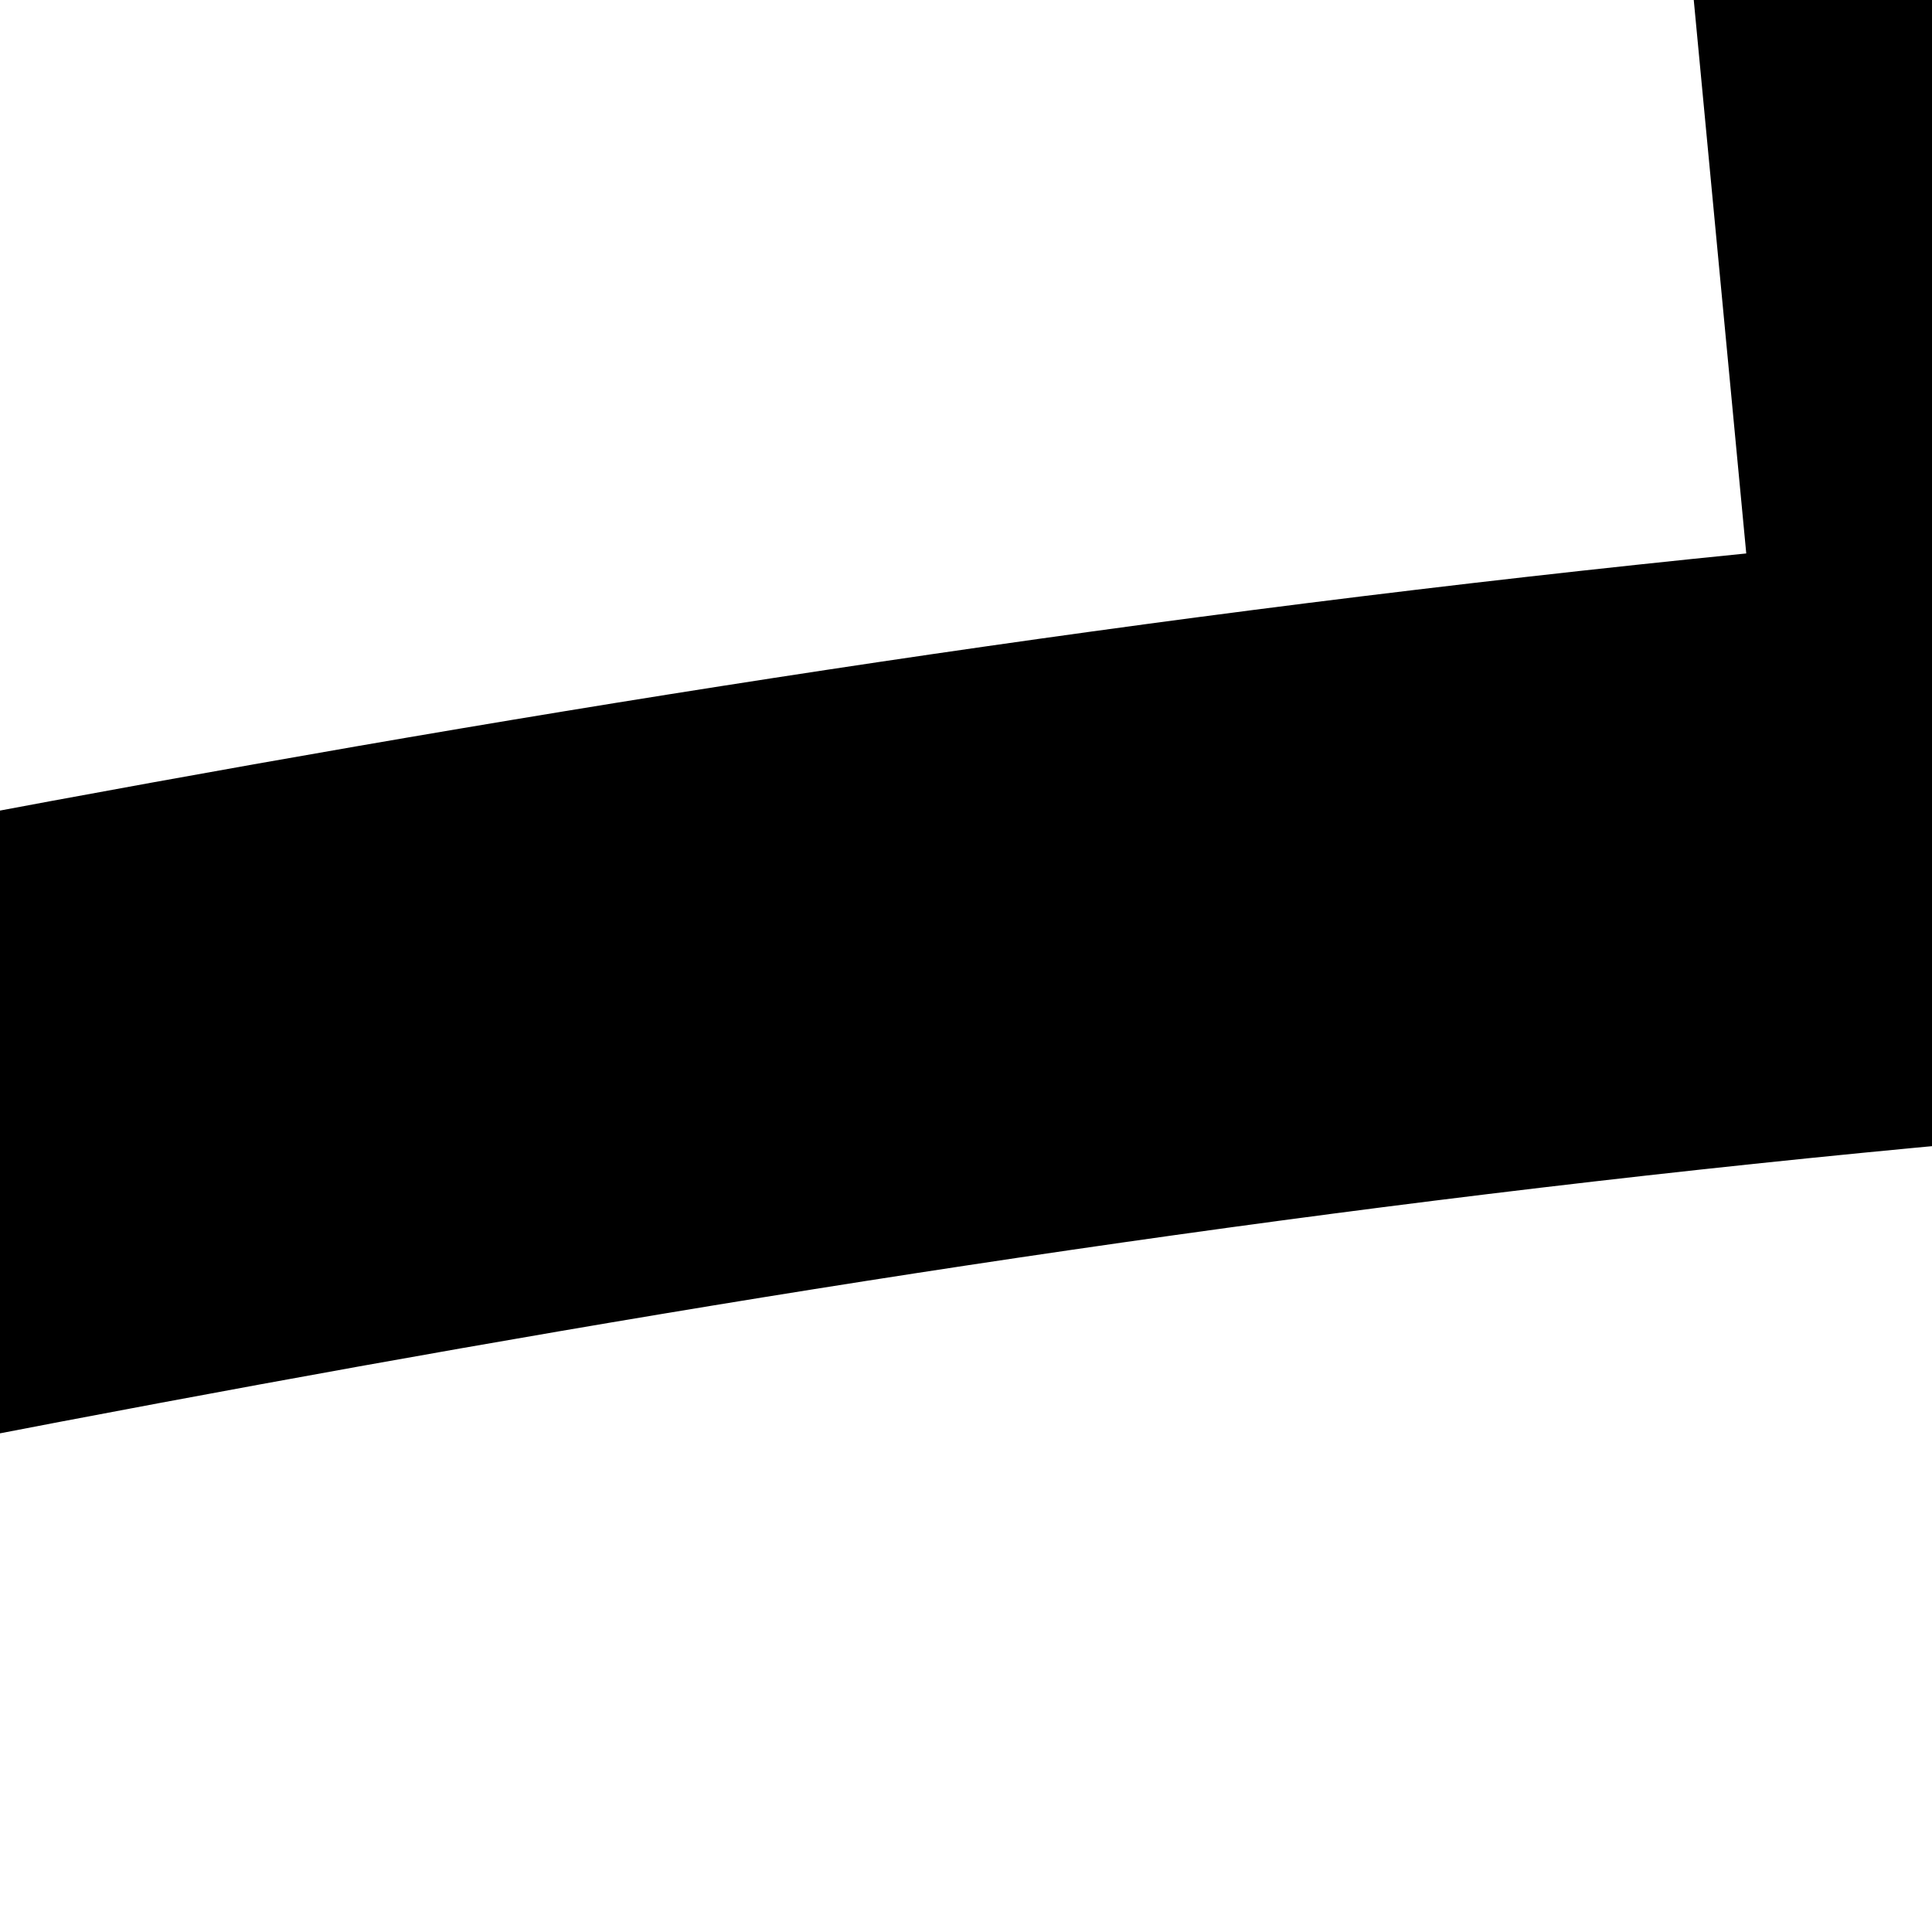
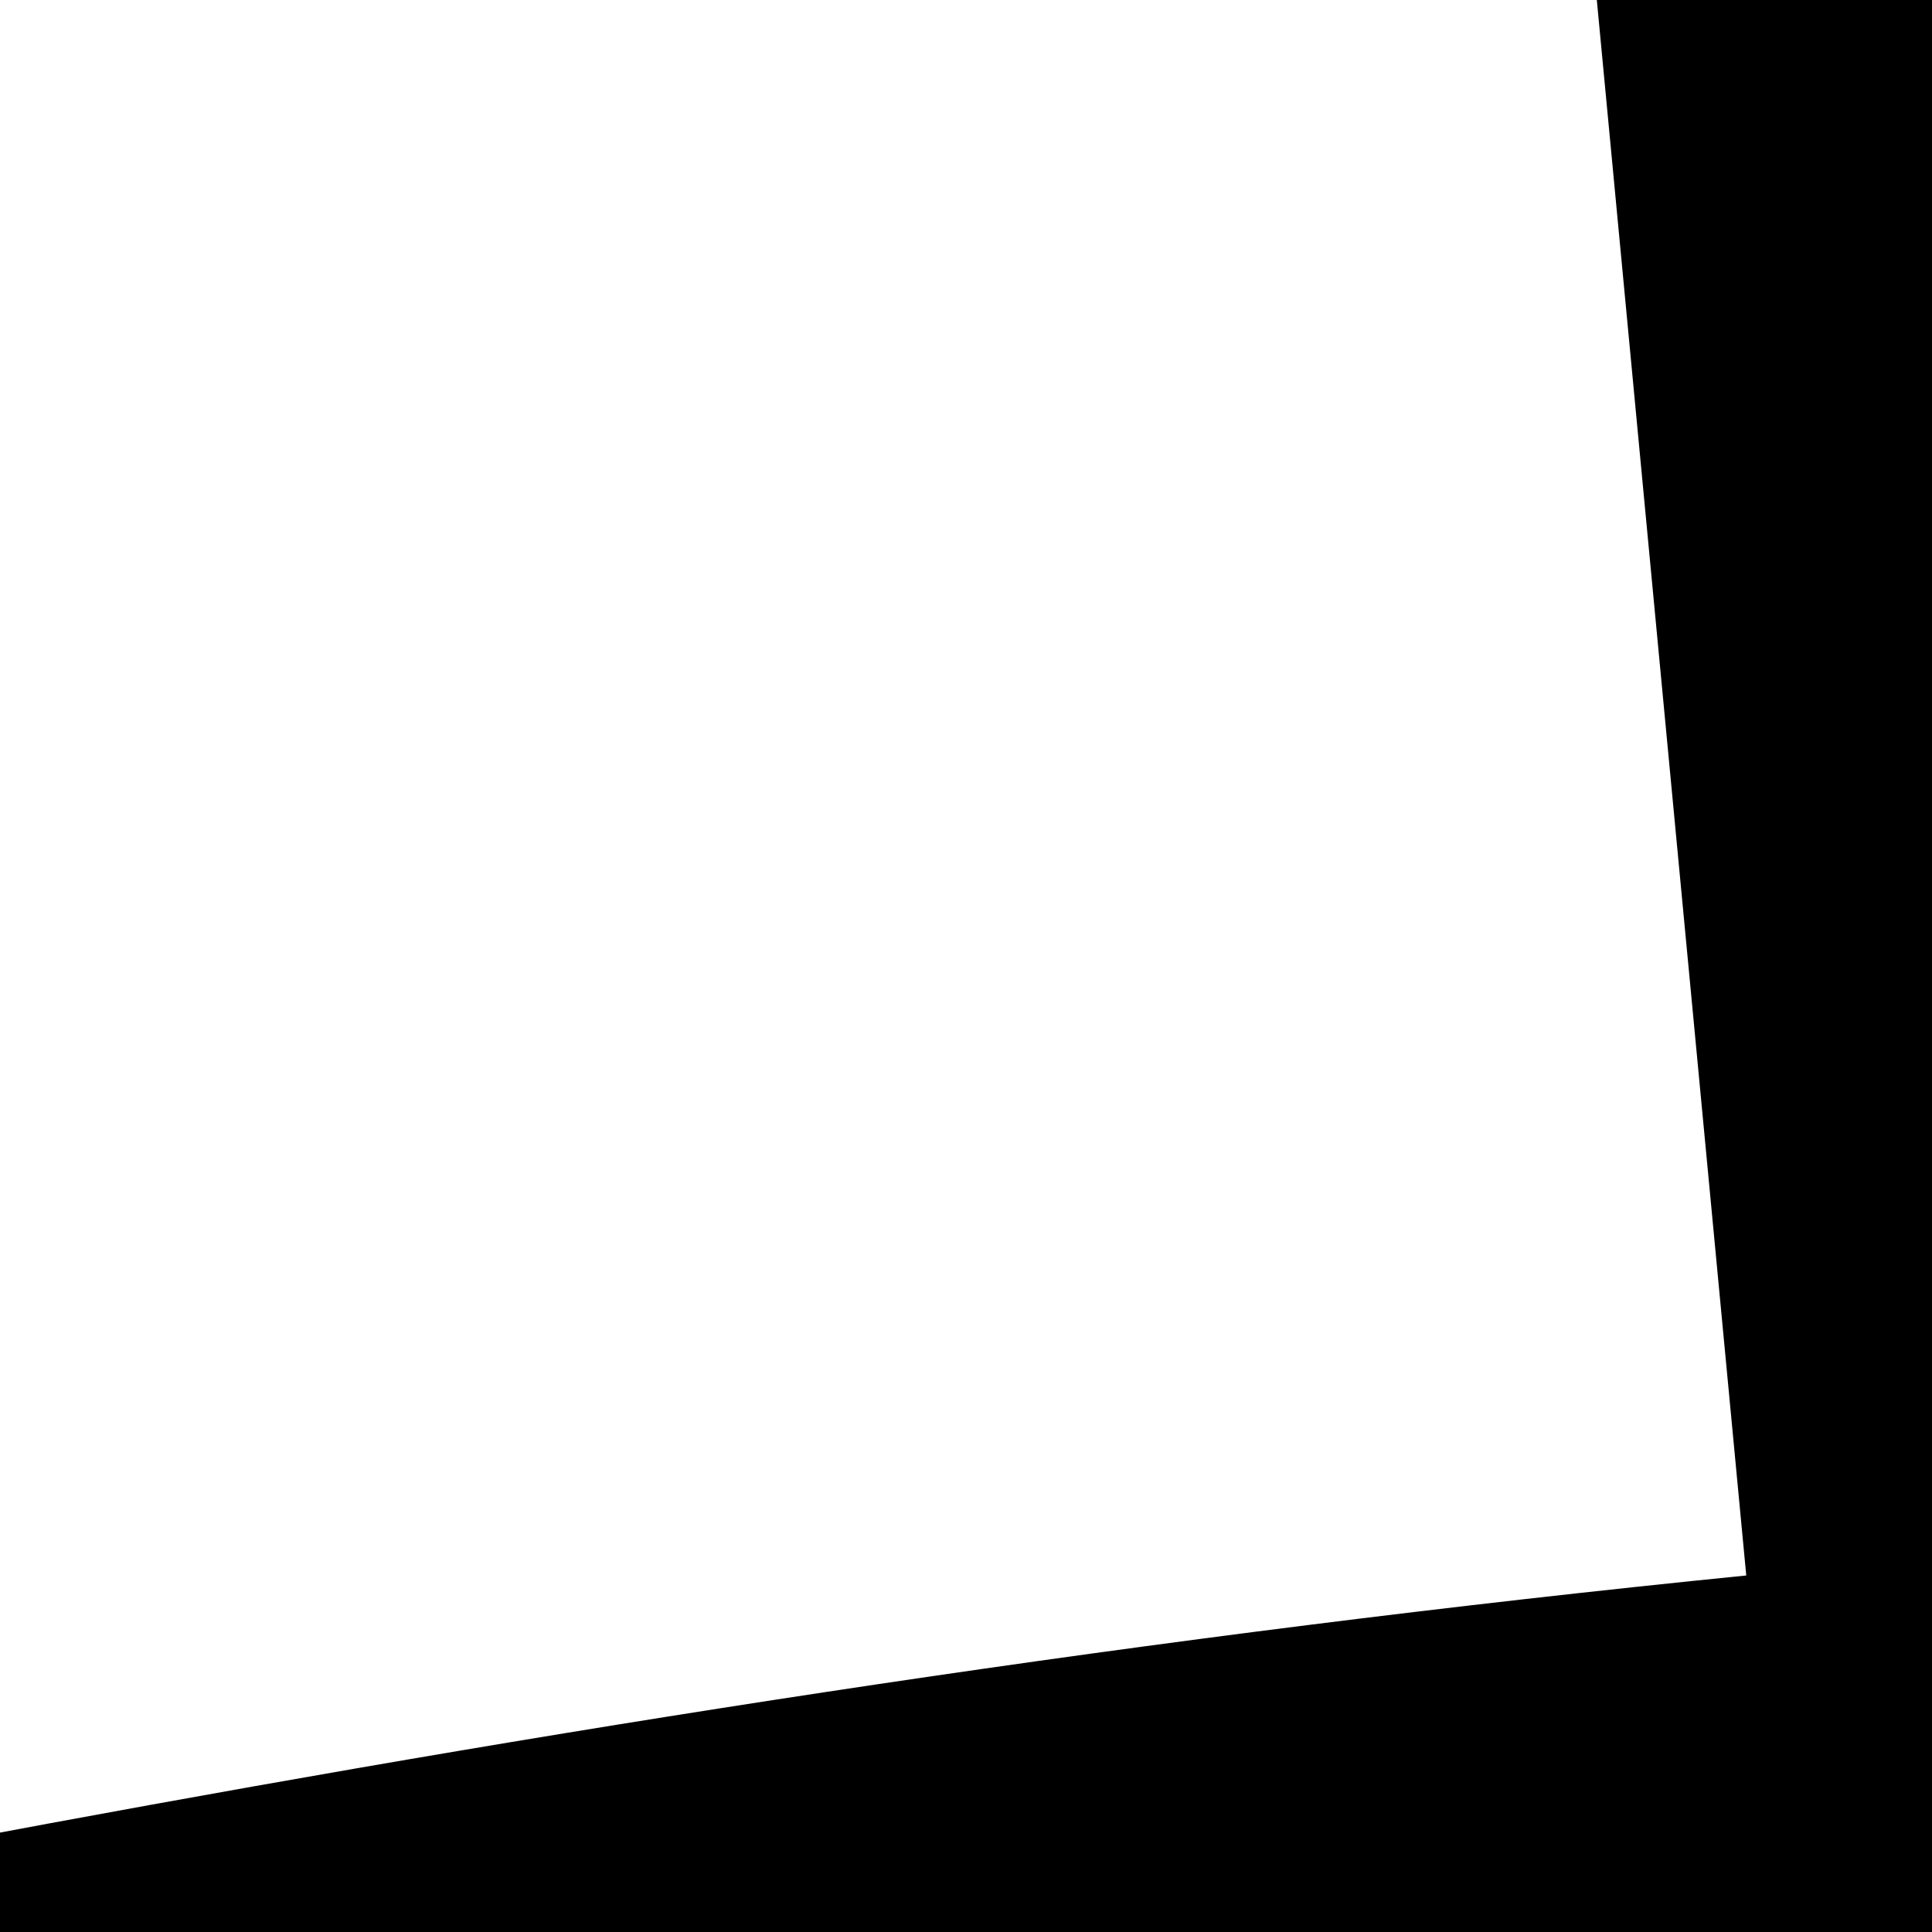
<svg xmlns="http://www.w3.org/2000/svg" height="1mm" version="1.1" viewBox="0 0 1 1" width="1mm" id="svg881">
  <defs id="defs885" />
-   <path style="color:#000000;font-style:normal;font-variant:normal;font-weight:normal;font-stretch:normal;font-size:medium;line-height:normal;font-family:sans-serif;font-variant-ligatures:normal;font-variant-position:normal;font-variant-caps:normal;font-variant-numeric:normal;font-variant-alternates:normal;font-feature-settings:normal;text-indent:0;text-align:start;text-decoration:none;text-decoration-line:none;text-decoration-style:solid;text-decoration-color:#000000;letter-spacing:normal;word-spacing:normal;text-transform:none;writing-mode:lr-tb;direction:ltr;text-orientation:mixed;dominant-baseline:auto;baseline-shift:baseline;text-anchor:start;white-space:normal;shape-padding:0;clip-rule:nonzero;display:inline;overflow:visible;visibility:visible;opacity:1;isolation:auto;mix-blend-mode:normal;color-interpolation:sRGB;color-interpolation-filters:linearRGB;solid-color:#000000;solid-opacity:1;vector-effect:none;fill:#000000;fill-opacity:1;fill-rule:nonzero;stroke:none;stroke-width:0.318;stroke-linecap:butt;stroke-linejoin:miter;stroke-miterlimit:4;stroke-dasharray:none;stroke-dashoffset:0;stroke-opacity:1;color-rendering:auto;image-rendering:auto;shape-rendering:auto;text-rendering:auto;enable-background:accumulate" d="m 1.682,-1.637 c -0.871,0 -1.431,0.205 -1.764,0.592 -0.332,0.387 -0.412,0.916 -0.412,1.512 0,0.595 0.079,1.482 0.387,2.242 0.154,0.38 0.365,0.729 0.662,0.988 0.297,0.259 0.682,0.422 1.146,0.422 0.465,0 0.849,-0.162 1.145,-0.42 C 3.142,3.441 3.35,3.092 3.501,2.711 3.802,1.949 3.871,1.054 3.86,0.428 3.849,-0.196 3.77,-0.717 3.438,-1.088 3.106,-1.459 2.55,-1.637 1.682,-1.637 Z m 0,0.318 c 0.825,0 1.271,0.164 1.52,0.441 0.249,0.278 0.332,0.712 0.342,1.311 C 3.554,1.03 3.481,1.898 3.206,2.595 3.068,2.944 2.881,3.248 2.637,3.461 2.394,3.674 2.095,3.801 1.702,3.801 1.309,3.801 1.01,3.673 0.764,3.459 0.518,3.244 0.327,2.938 0.186,2.59 -0.096,1.893 -0.177,1.032 -0.177,0.467 c 0,-0.566 0.082,-1.009 0.336,-1.305 C 0.413,-1.134 0.86,-1.319 1.682,-1.319 Z" id="path942" />
-   <path style="color:#000000;font-style:normal;font-variant:normal;font-weight:normal;font-stretch:normal;font-size:medium;line-height:normal;font-family:sans-serif;font-variant-ligatures:normal;font-variant-position:normal;font-variant-caps:normal;font-variant-numeric:normal;font-variant-alternates:normal;font-feature-settings:normal;text-indent:0;text-align:start;text-decoration:none;text-decoration-line:none;text-decoration-style:solid;text-decoration-color:#000000;letter-spacing:normal;word-spacing:normal;text-transform:none;writing-mode:lr-tb;direction:ltr;text-orientation:mixed;dominant-baseline:auto;baseline-shift:baseline;text-anchor:start;white-space:normal;shape-padding:0;clip-rule:nonzero;display:inline;overflow:visible;visibility:visible;opacity:1;isolation:auto;mix-blend-mode:normal;color-interpolation:sRGB;color-interpolation-filters:linearRGB;solid-color:#000000;solid-opacity:1;vector-effect:none;fill:#000000;fill-opacity:1;fill-rule:nonzero;stroke:none;stroke-width:0.318;stroke-linecap:butt;stroke-linejoin:miter;stroke-miterlimit:4;stroke-dasharray:none;stroke-dashoffset:0;stroke-opacity:1;color-rendering:auto;image-rendering:auto;shape-rendering:auto;text-rendering:auto;enable-background:accumulate" d="m 1.442,0.25 c -0.661,0.023 -1.231,0.124 -1.781,0.236 l 0.062,0.311 c 1.091,-0.223 2.198,-0.398 3.971,0 L 3.764,0.486 C 2.854,0.281 2.103,0.227 1.442,0.25 Z" id="path944" />
-   <path style="color:#000000;font-style:normal;font-variant:normal;font-weight:normal;font-stretch:normal;font-size:medium;line-height:normal;font-family:sans-serif;font-variant-ligatures:normal;font-variant-position:normal;font-variant-caps:normal;font-variant-numeric:normal;font-variant-alternates:normal;font-feature-settings:normal;text-indent:0;text-align:start;text-decoration:none;text-decoration-line:none;text-decoration-style:solid;text-decoration-color:#000000;letter-spacing:normal;word-spacing:normal;text-transform:none;writing-mode:lr-tb;direction:ltr;text-orientation:mixed;dominant-baseline:auto;baseline-shift:baseline;text-anchor:start;white-space:normal;shape-padding:0;clip-rule:nonzero;display:inline;overflow:visible;visibility:visible;opacity:1;isolation:auto;mix-blend-mode:normal;color-interpolation:sRGB;color-interpolation-filters:linearRGB;solid-color:#000000;solid-opacity:1;vector-effect:none;fill:#000000;fill-opacity:1;fill-rule:nonzero;stroke:none;stroke-width:0.318;stroke-linecap:butt;stroke-linejoin:miter;stroke-miterlimit:4;stroke-dasharray:none;stroke-dashoffset:0;stroke-opacity:1;color-rendering:auto;image-rendering:auto;shape-rendering:auto;text-rendering:auto;enable-background:accumulate" d="m 1.067,-1.356 -0.316,0.031 0.166,1.75 0.316,-0.029 z" id="path946" />
-   <path style="color:#000000;font-style:normal;font-variant:normal;font-weight:normal;font-stretch:normal;font-size:medium;line-height:normal;font-family:sans-serif;font-variant-ligatures:normal;font-variant-position:normal;font-variant-caps:normal;font-variant-numeric:normal;font-variant-alternates:normal;font-feature-settings:normal;text-indent:0;text-align:start;text-decoration:none;text-decoration-line:none;text-decoration-style:solid;text-decoration-color:#000000;letter-spacing:normal;word-spacing:normal;text-transform:none;writing-mode:lr-tb;direction:ltr;text-orientation:mixed;dominant-baseline:auto;baseline-shift:baseline;text-anchor:start;white-space:normal;shape-padding:0;clip-rule:nonzero;display:inline;overflow:visible;visibility:visible;opacity:1;isolation:auto;mix-blend-mode:normal;color-interpolation:sRGB;color-interpolation-filters:linearRGB;solid-color:#000000;solid-opacity:1;vector-effect:none;fill:#000000;fill-opacity:1;fill-rule:nonzero;stroke:none;stroke-width:0.318;stroke-linecap:butt;stroke-linejoin:miter;stroke-miterlimit:4;stroke-dasharray:none;stroke-dashoffset:0;stroke-opacity:1;color-rendering:auto;image-rendering:auto;shape-rendering:auto;text-rendering:auto;enable-background:accumulate" d="M 2.272,-1.383 2.106,0.369 2.423,0.398 2.589,-1.352 Z" id="path946-3" />
-   <path style="color:#000000;font-style:normal;font-variant:normal;font-weight:normal;font-stretch:normal;font-size:medium;line-height:normal;font-family:sans-serif;font-variant-ligatures:normal;font-variant-position:normal;font-variant-caps:normal;font-variant-numeric:normal;font-variant-alternates:normal;font-feature-settings:normal;text-indent:0;text-align:start;text-decoration:none;text-decoration-line:none;text-decoration-style:solid;text-decoration-color:#000000;letter-spacing:normal;word-spacing:normal;text-transform:none;writing-mode:lr-tb;direction:ltr;text-orientation:mixed;dominant-baseline:auto;baseline-shift:baseline;text-anchor:start;white-space:normal;shape-padding:0;clip-rule:nonzero;display:inline;overflow:visible;visibility:visible;opacity:1;isolation:auto;mix-blend-mode:normal;color-interpolation:sRGB;color-interpolation-filters:linearRGB;solid-color:#000000;solid-opacity:1;vector-effect:none;fill:#000000;fill-opacity:1;fill-rule:nonzero;stroke:none;stroke-width:0.318;stroke-linecap:butt;stroke-linejoin:miter;stroke-miterlimit:4;stroke-dasharray:none;stroke-dashoffset:0;stroke-opacity:1;color-rendering:auto;image-rendering:auto;shape-rendering:auto;text-rendering:auto;enable-background:accumulate" d="M -1.972,-0.364 C -2.175,0.997 -1.843,2.871 -1.199,3.957 L -0.925,3.795 C -1.51,2.81 -1.846,0.948 -1.658,-0.317 Z" id="path963" />
-   <path style="color:#000000;font-style:normal;font-variant:normal;font-weight:normal;font-stretch:normal;font-size:medium;line-height:normal;font-family:sans-serif;font-variant-ligatures:normal;font-variant-position:normal;font-variant-caps:normal;font-variant-numeric:normal;font-variant-alternates:normal;font-feature-settings:normal;text-indent:0;text-align:start;text-decoration:none;text-decoration-line:none;text-decoration-style:solid;text-decoration-color:#000000;letter-spacing:normal;word-spacing:normal;text-transform:none;writing-mode:lr-tb;direction:ltr;text-orientation:mixed;dominant-baseline:auto;baseline-shift:baseline;text-anchor:start;white-space:normal;shape-padding:0;clip-rule:nonzero;display:inline;overflow:visible;visibility:visible;opacity:1;isolation:auto;mix-blend-mode:normal;color-interpolation:sRGB;color-interpolation-filters:linearRGB;solid-color:#000000;solid-opacity:1;vector-effect:none;fill:#000000;fill-opacity:1;fill-rule:nonzero;stroke:none;stroke-width:0.318;stroke-linecap:butt;stroke-linejoin:miter;stroke-miterlimit:4;stroke-dasharray:none;stroke-dashoffset:0;stroke-opacity:1;color-rendering:auto;image-rendering:auto;shape-rendering:auto;text-rendering:auto;enable-background:accumulate" d="M -4.988,0.918 C -5.043,1.657 -4.987,2.517 -4.511,3.711 L -4.216,3.594 C -4.676,2.44 -4.724,1.649 -4.671,0.943 Z" id="path963-6" />
-   <path style="color:#000000;font-style:normal;font-variant:normal;font-weight:normal;font-stretch:normal;font-size:medium;line-height:normal;font-family:sans-serif;font-variant-ligatures:normal;font-variant-position:normal;font-variant-caps:normal;font-variant-numeric:normal;font-variant-alternates:normal;font-feature-settings:normal;text-indent:0;text-align:start;text-decoration:none;text-decoration-line:none;text-decoration-style:solid;text-decoration-color:#000000;letter-spacing:normal;word-spacing:normal;text-transform:none;writing-mode:lr-tb;direction:ltr;text-orientation:mixed;dominant-baseline:auto;baseline-shift:baseline;text-anchor:start;white-space:normal;shape-padding:0;clip-rule:nonzero;display:inline;overflow:visible;visibility:visible;opacity:1;isolation:auto;mix-blend-mode:normal;color-interpolation:sRGB;color-interpolation-filters:linearRGB;solid-color:#000000;solid-opacity:1;vector-effect:none;fill:#000000;fill-opacity:1;fill-rule:nonzero;stroke:none;stroke-width:0.318;stroke-linecap:butt;stroke-linejoin:miter;stroke-miterlimit:4;stroke-dasharray:none;stroke-dashoffset:0;stroke-opacity:1;color-rendering:auto;image-rendering:auto;shape-rendering:auto;text-rendering:auto;enable-background:accumulate" d="M -3.445,0.287 C -3.569,1.569 -3.348,2.764 -2.839,3.818 L -2.554,3.681 C -3.037,2.68 -3.247,1.544 -3.128,0.316 Z" id="path963-3" />
+   <path style="color:#000000;font-style:normal;font-variant:normal;font-weight:normal;font-stretch:normal;font-size:medium;line-height:normal;font-family:sans-serif;font-variant-ligatures:normal;font-variant-position:normal;font-variant-caps:normal;font-variant-numeric:normal;font-variant-alternates:normal;font-feature-settings:normal;text-indent:0;text-align:start;text-decoration:none;text-decoration-line:none;text-decoration-style:solid;text-decoration-color:#000000;letter-spacing:normal;word-spacing:normal;text-transform:none;writing-mode:lr-tb;direction:ltr;text-orientation:mixed;dominant-baseline:auto;baseline-shift:baseline;text-anchor:start;white-space:normal;shape-padding:0;clip-rule:nonzero;display:inline;overflow:visible;visibility:visible;opacity:1;isolation:auto;mix-blend-mode:normal;color-interpolation:sRGB;color-interpolation-filters:linearRGB;solid-color:#000000;solid-opacity:1;vector-effect:none;fill:#000000;fill-opacity:1;fill-rule:nonzero;stroke:none;stroke-width:0.318;stroke-linecap:butt;stroke-linejoin:miter;stroke-miterlimit:4;stroke-dasharray:none;stroke-dashoffset:0;stroke-opacity:1;color-rendering:auto;image-rendering:auto;shape-rendering:auto;text-rendering:auto;enable-background:accumulate" d="m 1.682,-1.108 c -0.871,0 -1.431,0.205 -1.764,0.592 -0.332,0.387 -0.412,0.916 -0.412,1.512 0,0.595 0.079,1.482 0.387,2.242 0.154,0.38 0.365,0.729 0.662,0.988 0.297,0.259 0.682,0.422 1.146,0.422 0.465,0 0.849,-0.162 1.145,-0.42 C 3.142,3.97 3.35,3.621 3.501,3.24 3.802,2.478 3.871,1.583 3.86,0.957 3.849,0.333 3.77,-0.188 3.438,-0.559 3.106,-0.93 2.55,-1.108 1.682,-1.108 Z m 0,0.318 c 0.825,0 1.271,0.164 1.52,0.441 0.249,0.278 0.332,0.712 0.342,1.311 C 3.554,1.559 3.481,2.427 3.206,3.125 3.068,3.473 2.881,3.777 2.637,3.99 2.394,4.203 2.095,4.33 1.702,4.33 1.309,4.33 1.01,4.203 0.764,3.988 0.518,3.773 0.327,3.467 0.186,3.119 -0.096,2.422 -0.177,1.562 -0.177,0.996 c 0,-0.566 0.082,-1.009 0.336,-1.305 0.254,-0.296 0.702,-0.48 1.523,-0.48 z" id="path942" />
+   <path style="color:#000000;font-style:normal;font-variant:normal;font-weight:normal;font-stretch:normal;font-size:medium;line-height:normal;font-family:sans-serif;font-variant-ligatures:normal;font-variant-position:normal;font-variant-caps:normal;font-variant-numeric:normal;font-variant-alternates:normal;font-feature-settings:normal;text-indent:0;text-align:start;text-decoration:none;text-decoration-line:none;text-decoration-style:solid;text-decoration-color:#000000;letter-spacing:normal;word-spacing:normal;text-transform:none;writing-mode:lr-tb;direction:ltr;text-orientation:mixed;dominant-baseline:auto;baseline-shift:baseline;text-anchor:start;white-space:normal;shape-padding:0;clip-rule:nonzero;display:inline;overflow:visible;visibility:visible;opacity:1;isolation:auto;mix-blend-mode:normal;color-interpolation:sRGB;color-interpolation-filters:linearRGB;solid-color:#000000;solid-opacity:1;vector-effect:none;fill:#000000;fill-opacity:1;fill-rule:nonzero;stroke:none;stroke-width:0.318;stroke-linecap:butt;stroke-linejoin:miter;stroke-miterlimit:4;stroke-dasharray:none;stroke-dashoffset:0;stroke-opacity:1;color-rendering:auto;image-rendering:auto;shape-rendering:auto;text-rendering:auto;enable-background:accumulate" d="M 1.442,0.779 C 0.781,0.802 0.211,0.903 -0.339,1.015 l 0.062,0.311 c 1.091,-0.223 2.198,-0.398 3.971,0 L 3.764,1.015 C 2.854,0.811 2.103,0.756 1.442,0.779 Z" id="path944" />
+   <path style="color:#000000;font-style:normal;font-variant:normal;font-weight:normal;font-stretch:normal;font-size:medium;line-height:normal;font-family:sans-serif;font-variant-ligatures:normal;font-variant-position:normal;font-variant-caps:normal;font-variant-numeric:normal;font-variant-alternates:normal;font-feature-settings:normal;text-indent:0;text-align:start;text-decoration:none;text-decoration-line:none;text-decoration-style:solid;text-decoration-color:#000000;letter-spacing:normal;word-spacing:normal;text-transform:none;writing-mode:lr-tb;direction:ltr;text-orientation:mixed;dominant-baseline:auto;baseline-shift:baseline;text-anchor:start;white-space:normal;shape-padding:0;clip-rule:nonzero;display:inline;overflow:visible;visibility:visible;opacity:1;isolation:auto;mix-blend-mode:normal;color-interpolation:sRGB;color-interpolation-filters:linearRGB;solid-color:#000000;solid-opacity:1;vector-effect:none;fill:#000000;fill-opacity:1;fill-rule:nonzero;stroke:none;stroke-width:0.318;stroke-linecap:butt;stroke-linejoin:miter;stroke-miterlimit:4;stroke-dasharray:none;stroke-dashoffset:0;stroke-opacity:1;color-rendering:auto;image-rendering:auto;shape-rendering:auto;text-rendering:auto;enable-background:accumulate" d="m 1.067,-0.827 -0.316,0.031 0.166,1.75 0.316,-0.029 z" id="path946" />
+   <path style="color:#000000;font-style:normal;font-variant:normal;font-weight:normal;font-stretch:normal;font-size:medium;line-height:normal;font-family:sans-serif;font-variant-ligatures:normal;font-variant-position:normal;font-variant-caps:normal;font-variant-numeric:normal;font-variant-alternates:normal;font-feature-settings:normal;text-indent:0;text-align:start;text-decoration:none;text-decoration-line:none;text-decoration-style:solid;text-decoration-color:#000000;letter-spacing:normal;word-spacing:normal;text-transform:none;writing-mode:lr-tb;direction:ltr;text-orientation:mixed;dominant-baseline:auto;baseline-shift:baseline;text-anchor:start;white-space:normal;shape-padding:0;clip-rule:nonzero;display:inline;overflow:visible;visibility:visible;opacity:1;isolation:auto;mix-blend-mode:normal;color-interpolation:sRGB;color-interpolation-filters:linearRGB;solid-color:#000000;solid-opacity:1;vector-effect:none;fill:#000000;fill-opacity:1;fill-rule:nonzero;stroke:none;stroke-width:0.318;stroke-linecap:butt;stroke-linejoin:miter;stroke-miterlimit:4;stroke-dasharray:none;stroke-dashoffset:0;stroke-opacity:1;color-rendering:auto;image-rendering:auto;shape-rendering:auto;text-rendering:auto;enable-background:accumulate" d="M 2.272,-0.854 2.106,0.898 2.423,0.927 2.589,-0.823 Z" id="path946-3" />
+   <path style="color:#000000;font-style:normal;font-variant:normal;font-weight:normal;font-stretch:normal;font-size:medium;line-height:normal;font-family:sans-serif;font-variant-ligatures:normal;font-variant-position:normal;font-variant-caps:normal;font-variant-numeric:normal;font-variant-alternates:normal;font-feature-settings:normal;text-indent:0;text-align:start;text-decoration:none;text-decoration-line:none;text-decoration-style:solid;text-decoration-color:#000000;letter-spacing:normal;word-spacing:normal;text-transform:none;writing-mode:lr-tb;direction:ltr;text-orientation:mixed;dominant-baseline:auto;baseline-shift:baseline;text-anchor:start;white-space:normal;shape-padding:0;clip-rule:nonzero;display:inline;overflow:visible;visibility:visible;opacity:1;isolation:auto;mix-blend-mode:normal;color-interpolation:sRGB;color-interpolation-filters:linearRGB;solid-color:#000000;solid-opacity:1;vector-effect:none;fill:#000000;fill-opacity:1;fill-rule:nonzero;stroke:none;stroke-width:0.318;stroke-linecap:butt;stroke-linejoin:miter;stroke-miterlimit:4;stroke-dasharray:none;stroke-dashoffset:0;stroke-opacity:1;color-rendering:auto;image-rendering:auto;shape-rendering:auto;text-rendering:auto;enable-background:accumulate" d="M -1.972,0.166 C -2.175,1.526 -1.843,3.4 -1.199,4.486 L -0.925,4.324 C -1.51,3.339 -1.846,1.477 -1.658,0.213 Z" id="path963" />
+   <path style="color:#000000;font-style:normal;font-variant:normal;font-weight:normal;font-stretch:normal;font-size:medium;line-height:normal;font-family:sans-serif;font-variant-ligatures:normal;font-variant-position:normal;font-variant-caps:normal;font-variant-numeric:normal;font-variant-alternates:normal;font-feature-settings:normal;text-indent:0;text-align:start;text-decoration:none;text-decoration-line:none;text-decoration-style:solid;text-decoration-color:#000000;letter-spacing:normal;word-spacing:normal;text-transform:none;writing-mode:lr-tb;direction:ltr;text-orientation:mixed;dominant-baseline:auto;baseline-shift:baseline;text-anchor:start;white-space:normal;shape-padding:0;clip-rule:nonzero;display:inline;overflow:visible;visibility:visible;opacity:1;isolation:auto;mix-blend-mode:normal;color-interpolation:sRGB;color-interpolation-filters:linearRGB;solid-color:#000000;solid-opacity:1;vector-effect:none;fill:#000000;fill-opacity:1;fill-rule:nonzero;stroke:none;stroke-width:0.318;stroke-linecap:butt;stroke-linejoin:miter;stroke-miterlimit:4;stroke-dasharray:none;stroke-dashoffset:0;stroke-opacity:1;color-rendering:auto;image-rendering:auto;shape-rendering:auto;text-rendering:auto;enable-background:accumulate" d="m -4.988,1.447 c -0.056,0.74 7.082e-4,1.599 0.477,2.793 L -4.216,4.123 C -4.676,2.969 -4.724,2.179 -4.671,1.472 Z" id="path963-6" />
+   <path style="color:#000000;font-style:normal;font-variant:normal;font-weight:normal;font-stretch:normal;font-size:medium;line-height:normal;font-family:sans-serif;font-variant-ligatures:normal;font-variant-position:normal;font-variant-caps:normal;font-variant-numeric:normal;font-variant-alternates:normal;font-feature-settings:normal;text-indent:0;text-align:start;text-decoration:none;text-decoration-line:none;text-decoration-style:solid;text-decoration-color:#000000;letter-spacing:normal;word-spacing:normal;text-transform:none;writing-mode:lr-tb;direction:ltr;text-orientation:mixed;dominant-baseline:auto;baseline-shift:baseline;text-anchor:start;white-space:normal;shape-padding:0;clip-rule:nonzero;display:inline;overflow:visible;visibility:visible;opacity:1;isolation:auto;mix-blend-mode:normal;color-interpolation:sRGB;color-interpolation-filters:linearRGB;solid-color:#000000;solid-opacity:1;vector-effect:none;fill:#000000;fill-opacity:1;fill-rule:nonzero;stroke:none;stroke-width:0.318;stroke-linecap:butt;stroke-linejoin:miter;stroke-miterlimit:4;stroke-dasharray:none;stroke-dashoffset:0;stroke-opacity:1;color-rendering:auto;image-rendering:auto;shape-rendering:auto;text-rendering:auto;enable-background:accumulate" d="M -3.445,0.816 C -3.569,2.098 -3.348,3.293 -2.839,4.347 L -2.554,4.211 C -3.037,3.209 -3.247,2.073 -3.128,0.845 Z" id="path963-3" />
</svg>
